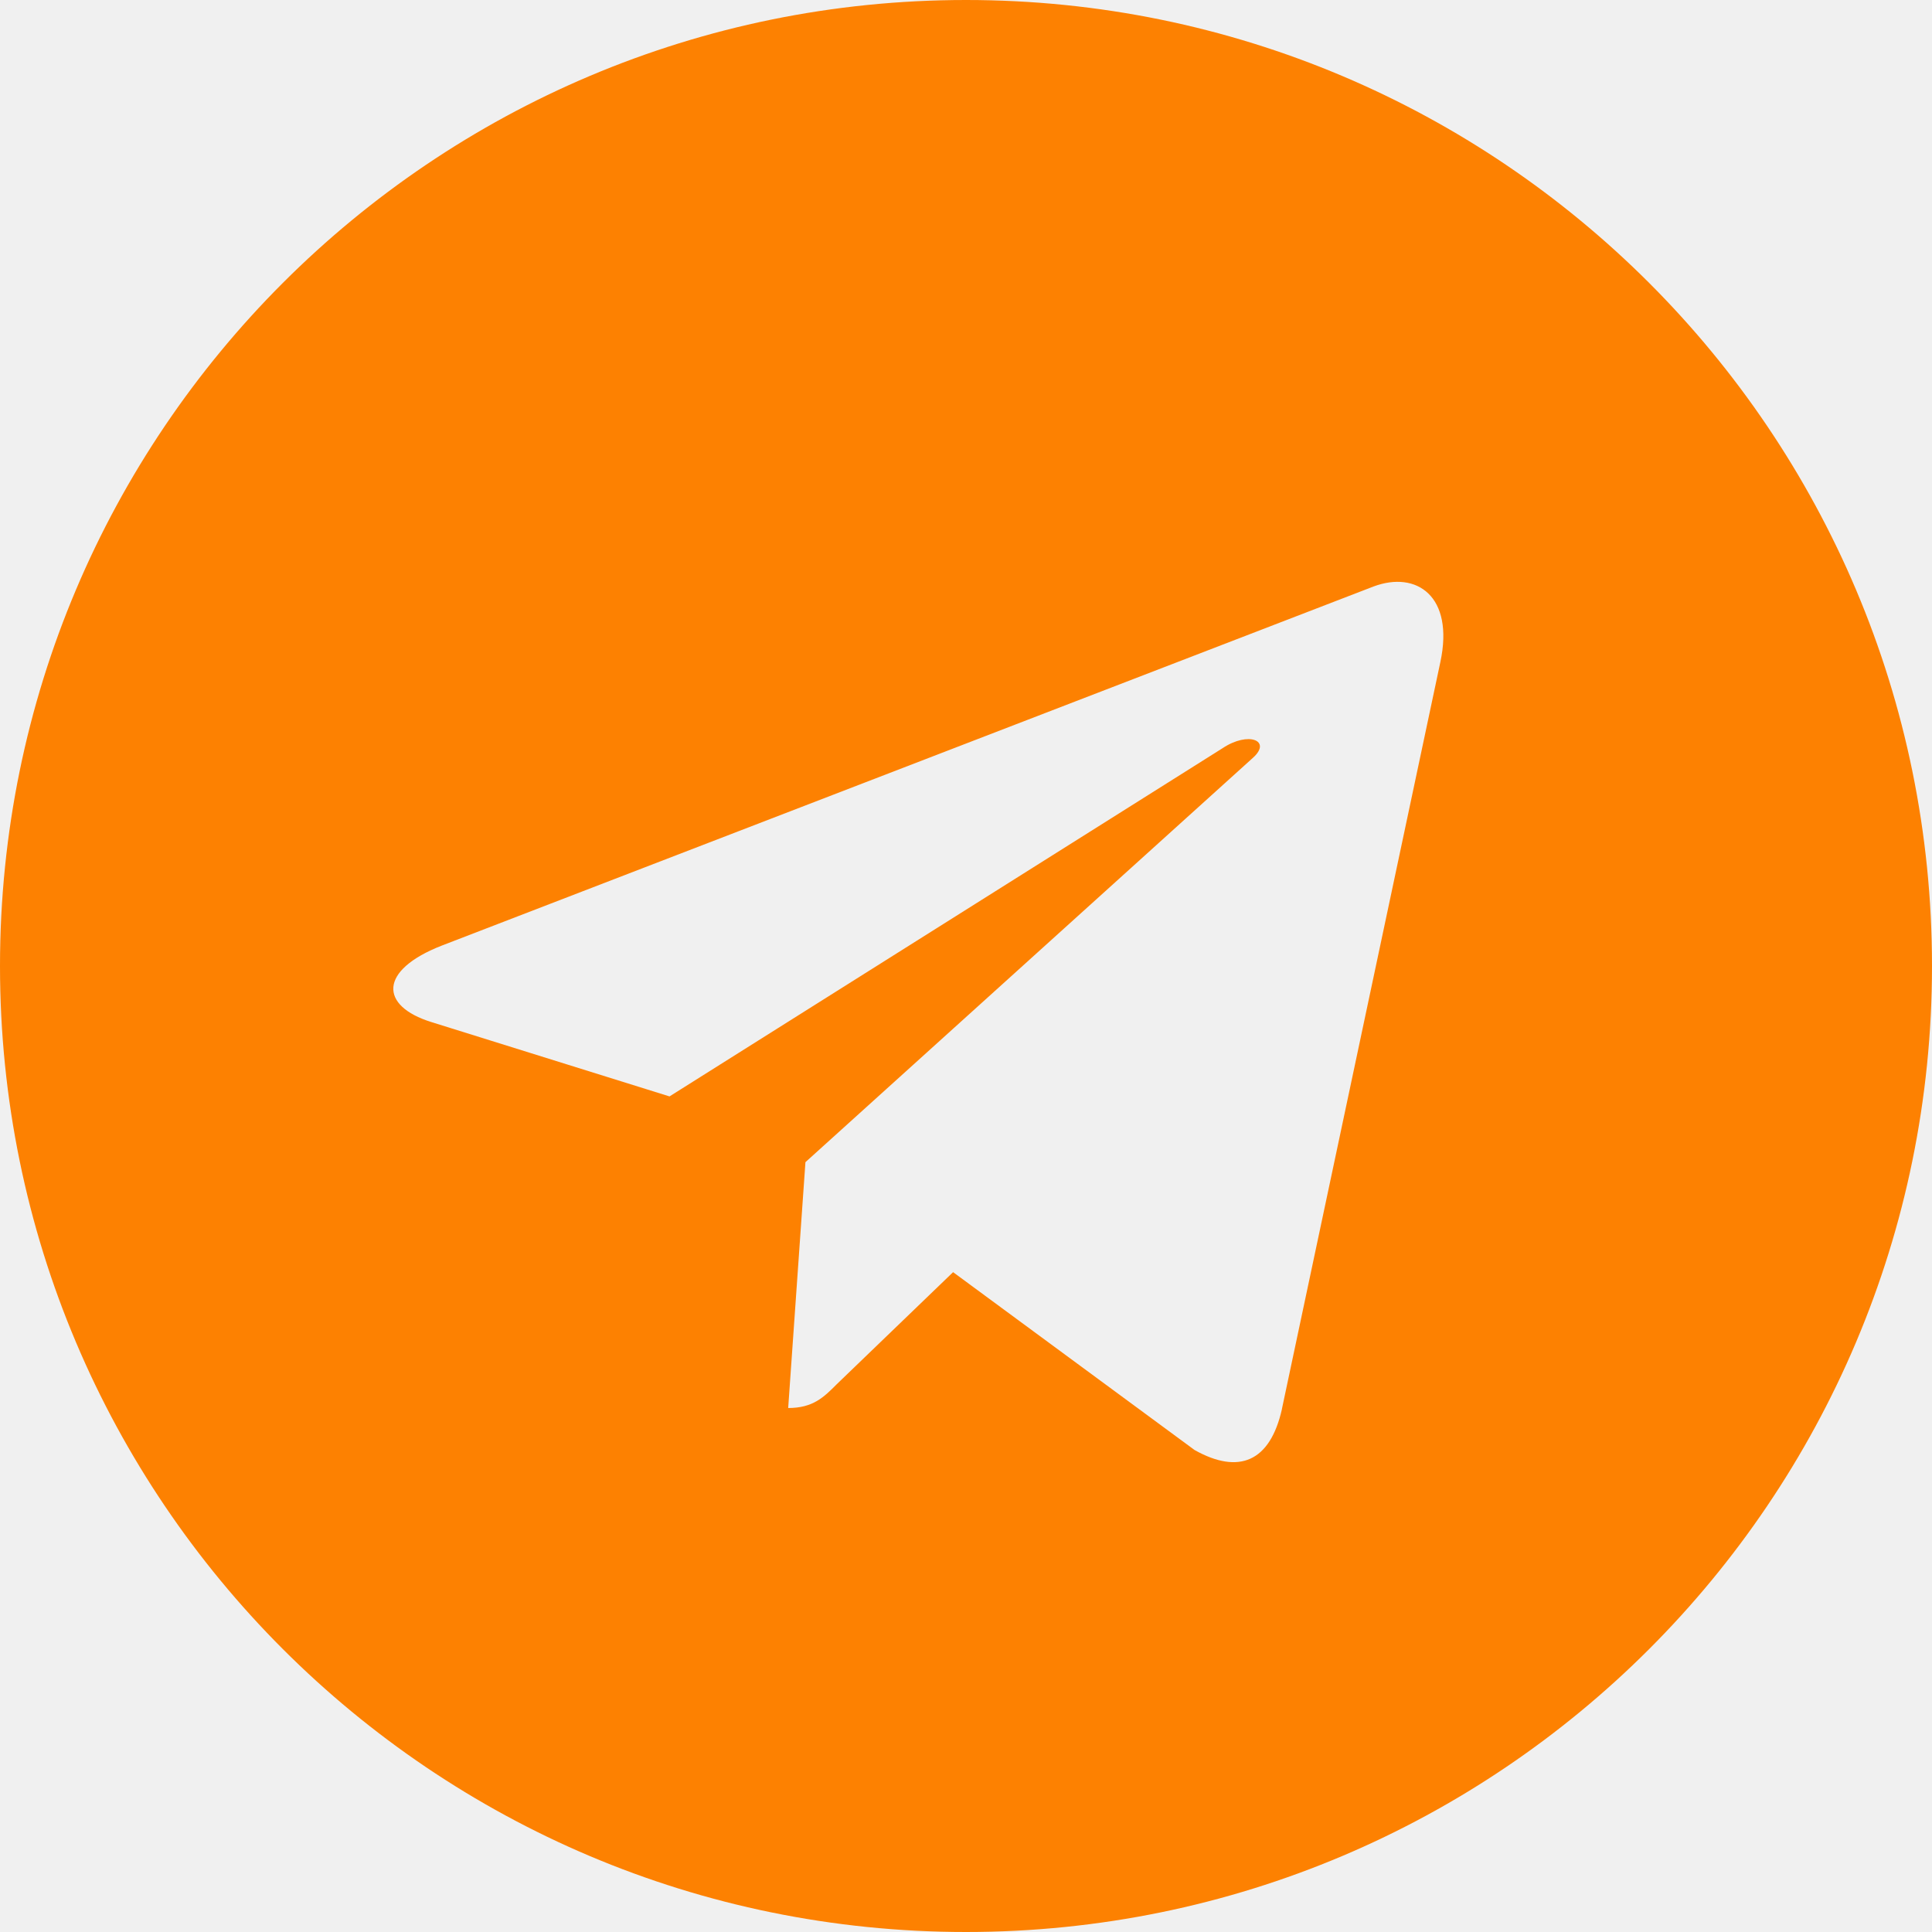
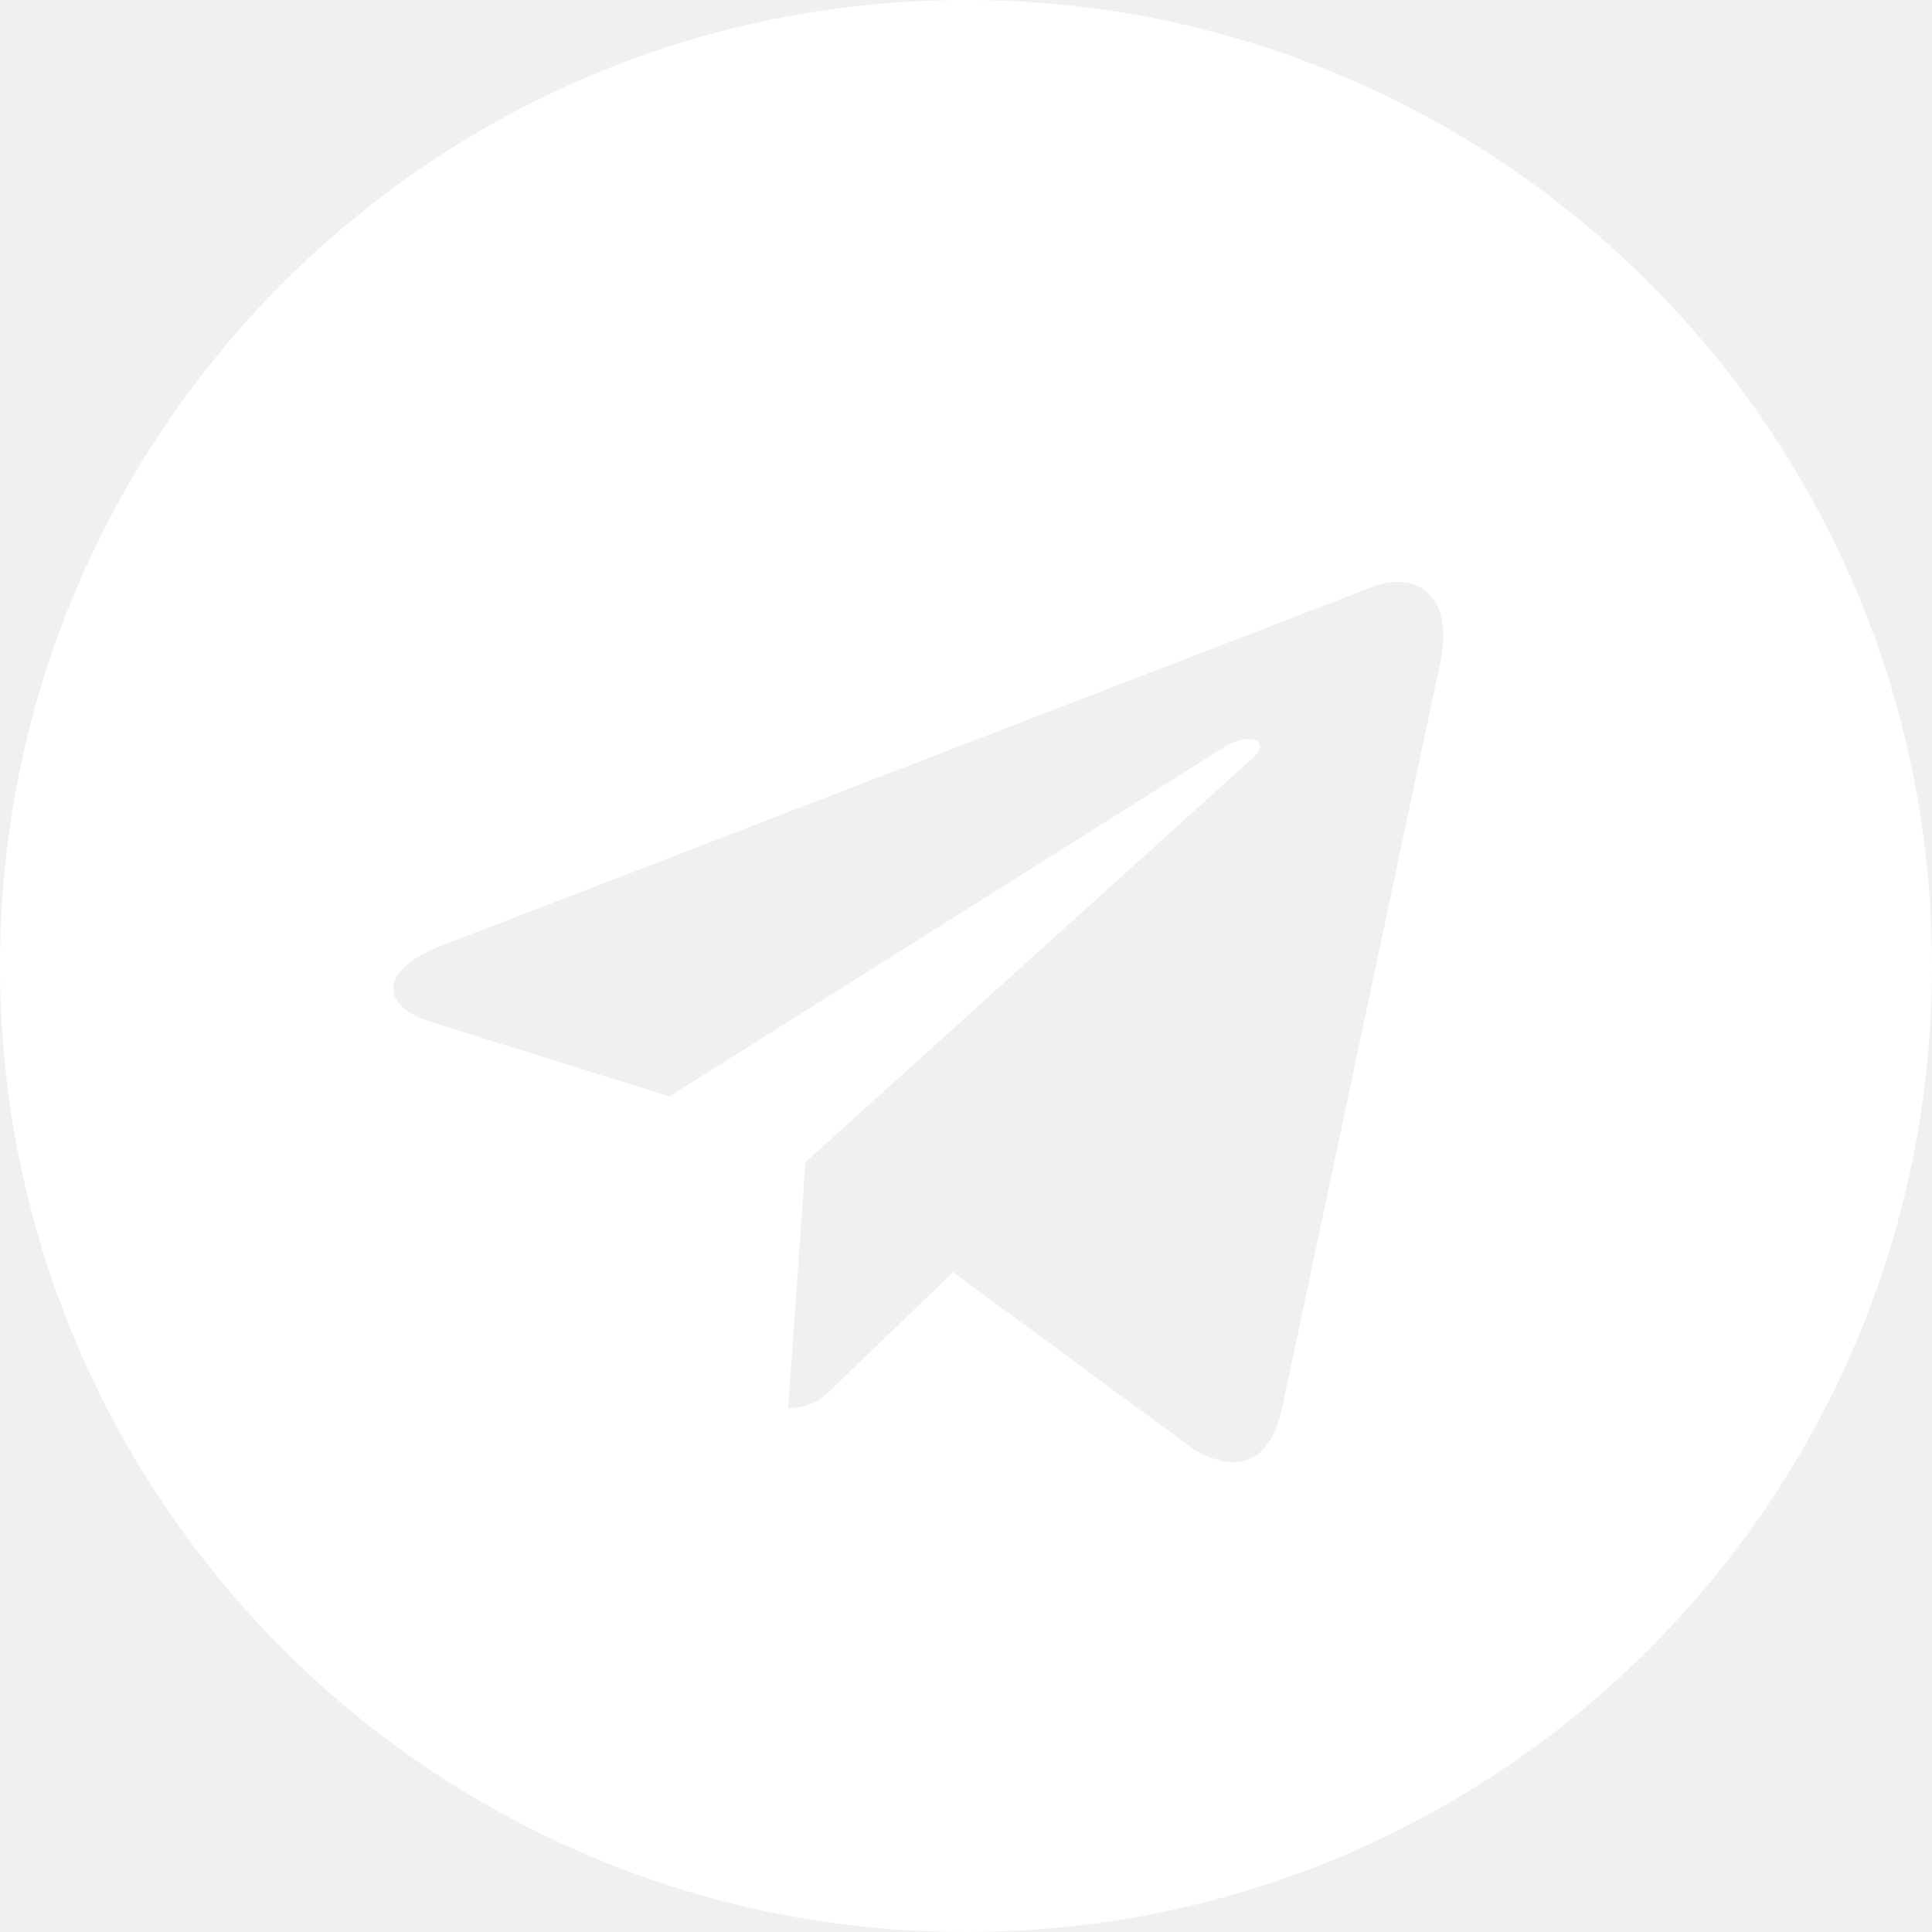
<svg xmlns="http://www.w3.org/2000/svg" t="1785079398287" class="icon" viewBox="0 0 1024 1024" version="1.1" p-id="9688" width="200" height="200">
-   <path d="M679.424 746.862l84.005-395.996c7.424-34.852-12.581-48.567-35.438-40.009L234.277 501.138c-33.72 13.13-33.134 32-5.706 40.558l126.282 39.424 293.156-184.576c13.714-9.143 26.295-3.986 16.018 5.157L426.898 615.973l-9.143 130.304c13.13 0 18.871-5.706 25.71-12.581l61.696-59.429 128 94.282c23.442 13.129 40.01 6.29 46.3-21.724zM1024 512c0 282.843-229.157 512-512 512S0 794.843 0 512 229.157 0 512 0s512 229.157 512 512z" fill="#fd8101" p-id="9689" />
+   <path d="M679.424 746.862l84.005-395.996c7.424-34.852-12.581-48.567-35.438-40.009L234.277 501.138c-33.72 13.13-33.134 32-5.706 40.558l126.282 39.424 293.156-184.576c13.714-9.143 26.295-3.986 16.018 5.157L426.898 615.973l-9.143 130.304c13.13 0 18.871-5.706 25.71-12.581l61.696-59.429 128 94.282c23.442 13.129 40.01 6.29 46.3-21.724zM1024 512c0 282.843-229.157 512-512 512S0 794.843 0 512 229.157 0 512 0s512 229.157 512 512z" fill="#ffffff" p-id="9689" />
</svg>
